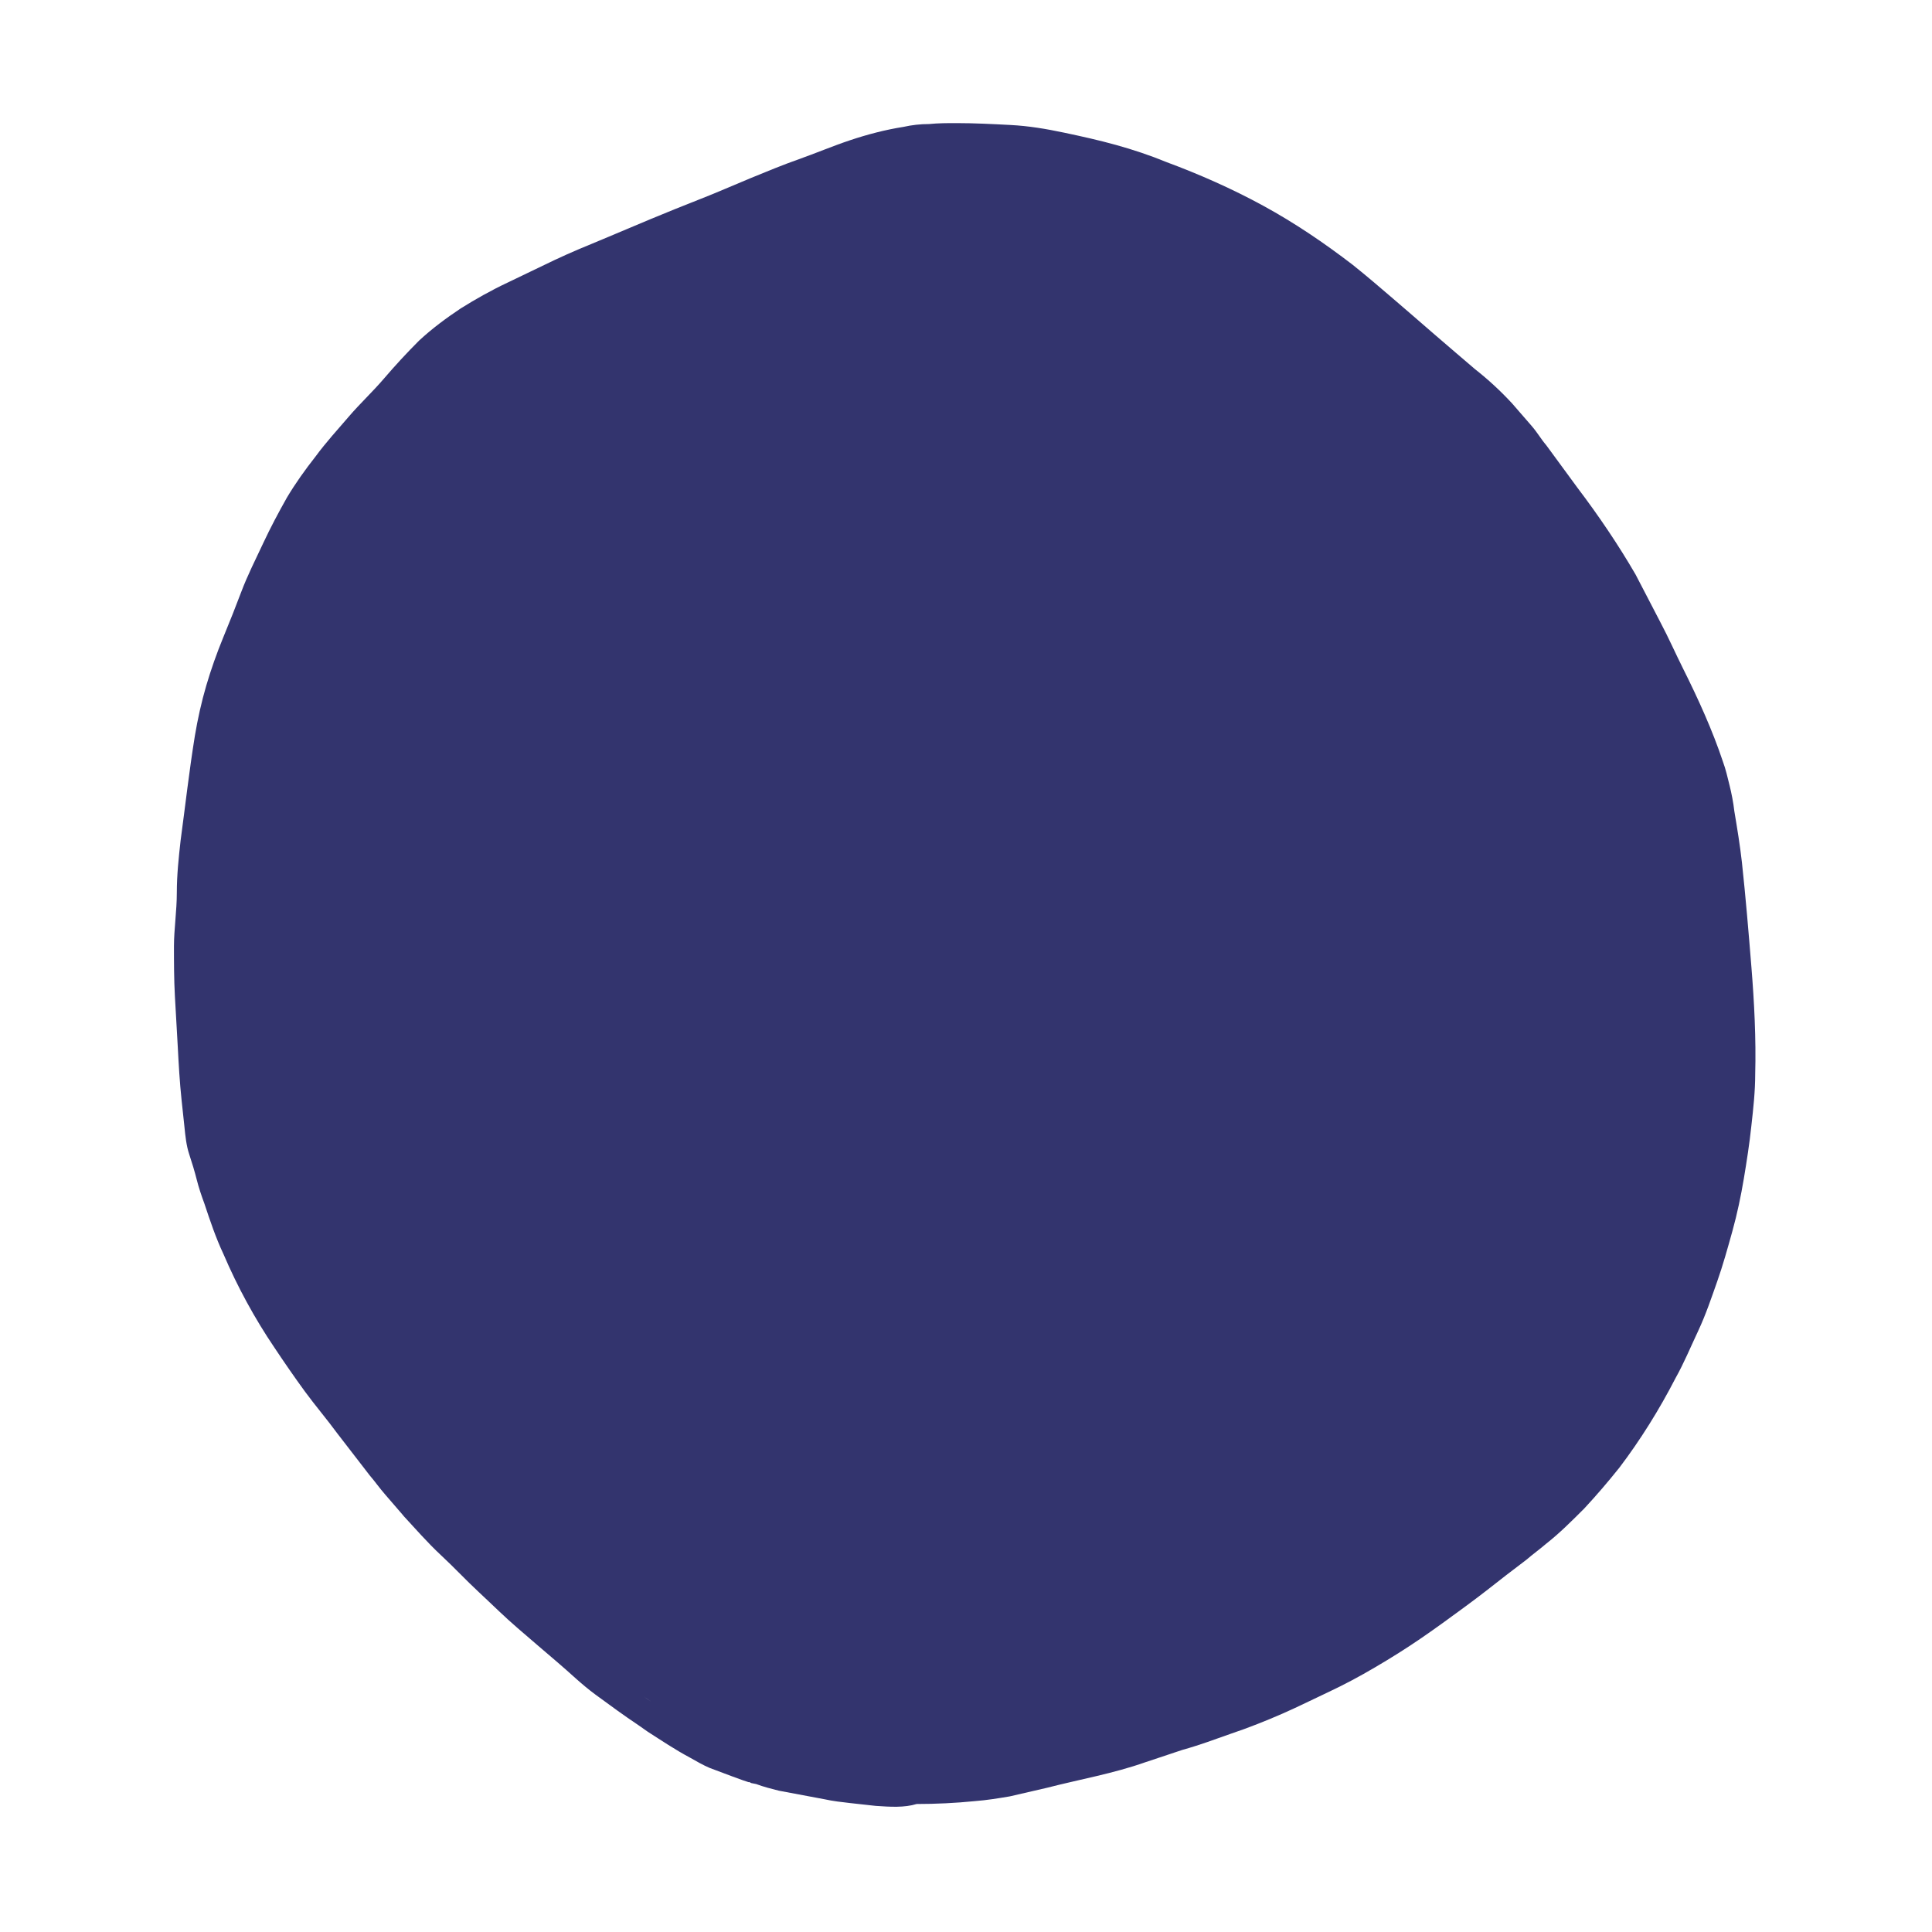
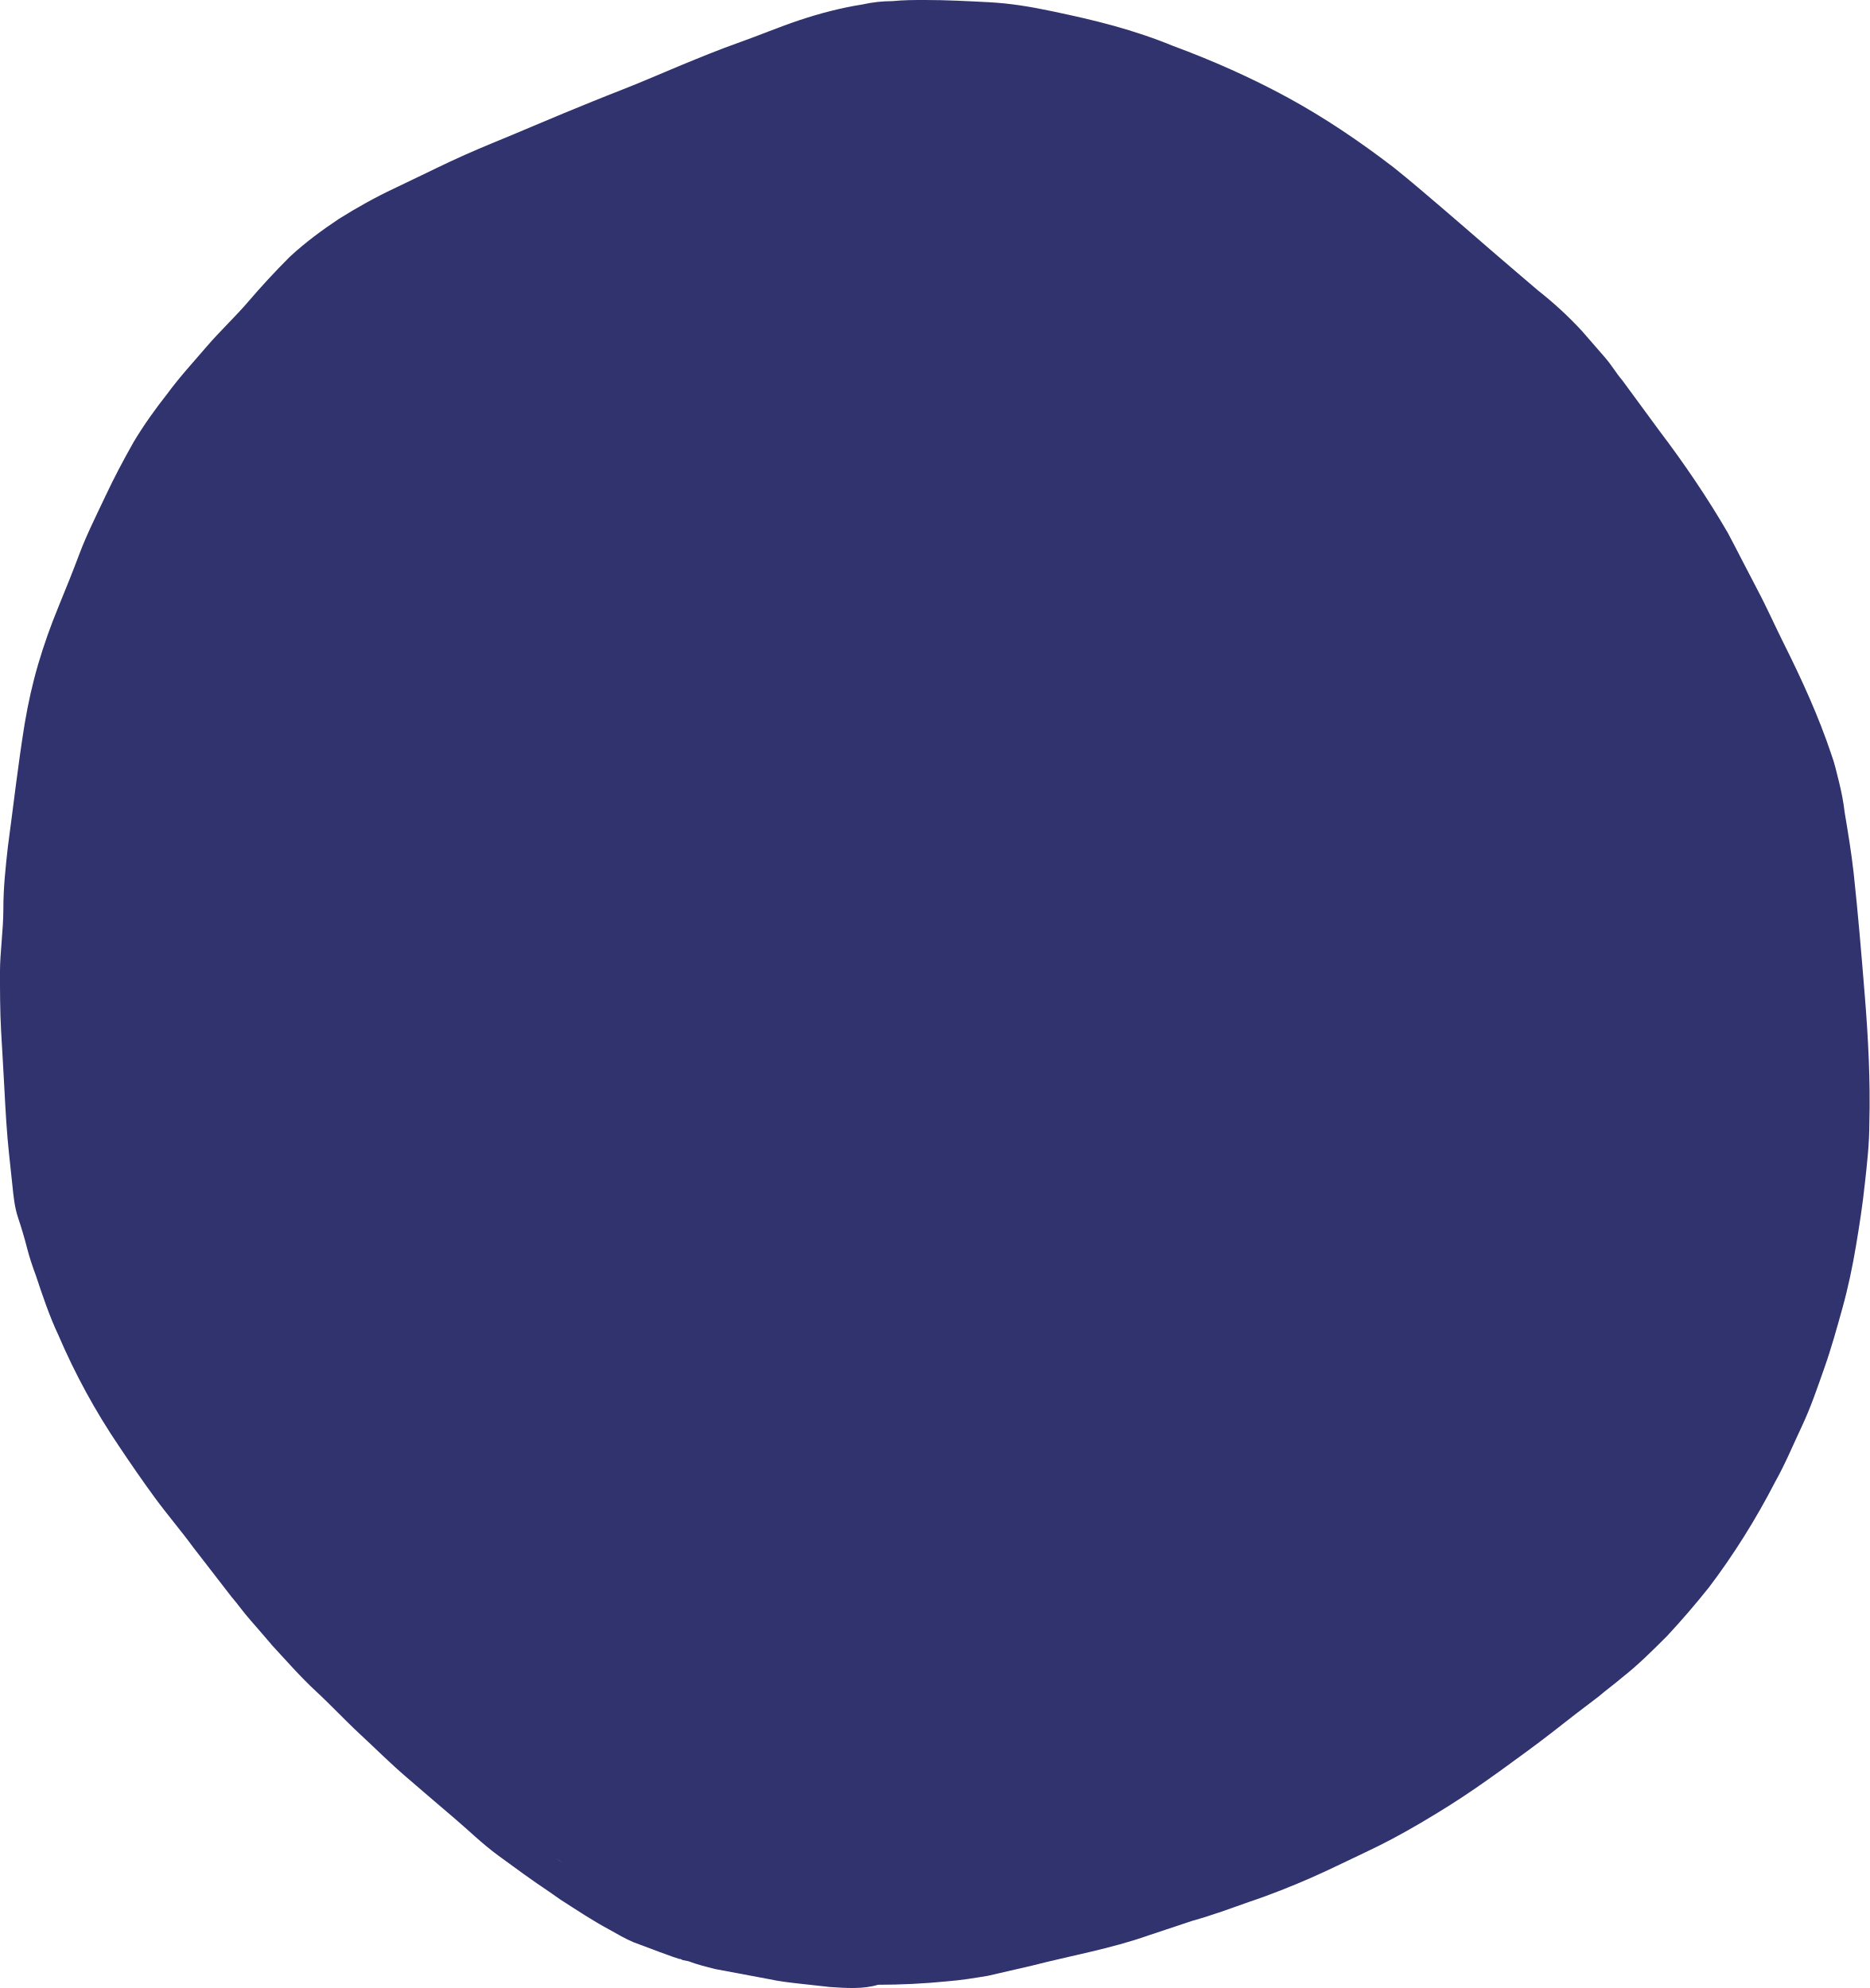
- <svg xmlns="http://www.w3.org/2000/svg" width="375pt" height="375pt" viewBox="0 0 375 375" version="1.2">
-   <defs>
+ <svg xmlns="http://www.w3.org/2000/svg" width="409" height="435" viewBox="0 0 306.75 326.25" version="1.2" id="svg106">
+   <defs id="defs99">
    <clipPath id="clip1">
-       <path d="M 33 23.895 L 341 23.895 L 341 350.895 L 33 350.895 Z M 33 23.895 " />
+       <path d="M 33,23.895 H 341 V 350.895 H 33 Z m 0,0" id="path96" />
    </clipPath>
  </defs>
-   <g id="surface1">
-     <g clip-path="url(#clip1)" clip-rule="nonzero">
-       <path style=" stroke:none;fill-rule:nonzero;fill:rgb(20%,20.389%,43.14%);fill-opacity:1;" d="M 126.301 330.238 C 125.566 329.684 124.645 329.129 123.906 328.578 Z M 169.988 350.523 C 168.332 350.34 166.672 350.156 165.012 349.973 C 163.355 349.785 161.695 349.602 160.035 349.234 C 157.086 348.68 154.137 348.129 151.188 347.574 C 149.715 347.203 148.238 346.836 146.766 346.281 L 145.844 346.098 L 145.473 345.914 L 145.289 345.914 L 144.184 345.547 L 142.156 344.809 C 140.68 344.254 139.207 343.699 137.73 343.148 C 136.441 342.594 135.152 341.855 133.859 341.117 C 131.094 339.645 128.332 337.797 125.75 336.141 L 123.906 334.848 C 121.141 333.004 118.375 330.977 115.609 328.945 C 112.848 326.918 110.633 324.703 108.238 322.676 C 105.84 320.648 103.078 318.25 100.496 316.035 C 97.914 313.824 95.52 311.426 92.938 309.027 C 90.355 306.629 88.145 304.23 85.562 301.836 C 82.984 299.438 80.586 296.672 78.191 294.09 L 78.375 294.273 C 77.27 292.98 76.164 291.691 74.871 290.215 C 73.582 288.738 72.844 287.633 71.738 286.344 L 65.473 278.227 C 63.445 275.461 61.23 272.879 59.203 270.113 C 57.176 267.344 55.148 264.395 53.305 261.629 C 49.434 255.91 46.117 249.824 43.352 243.367 C 41.875 240.234 40.77 236.914 39.664 233.594 C 39.113 232.117 38.559 230.457 38.191 228.984 C 37.82 227.508 37.27 225.664 36.715 224.004 C 36.164 222.344 35.977 220.5 35.793 218.656 C 35.609 216.812 35.426 215.336 35.242 213.492 C 34.871 209.988 34.688 206.668 34.504 203.164 C 34.32 199.66 34.137 196.707 33.949 193.387 C 33.766 190.066 33.766 186.75 33.766 183.613 C 33.766 180.477 34.32 176.789 34.32 173.285 C 34.32 169.781 34.688 166.461 35.055 163.141 C 35.977 156.316 36.715 149.676 37.82 142.852 C 38.375 139.531 39.113 136.215 40.035 133.078 C 40.957 129.941 42.062 126.809 43.352 123.672 C 44.641 120.535 45.746 117.77 46.855 114.82 C 47.961 111.867 49.617 108.547 51.094 105.414 C 52.566 102.277 54.043 99.512 55.703 96.559 C 57.359 93.793 59.203 91.211 61.23 88.629 C 63.262 85.863 65.473 83.465 67.684 80.883 C 69.895 78.301 72.293 76.09 74.504 73.508 C 76.715 70.926 78.93 68.527 81.324 66.129 C 83.906 63.73 86.672 61.703 89.434 59.859 C 92.387 58.016 95.336 56.355 98.469 54.879 C 101.602 53.402 104.551 51.926 107.684 50.453 C 110.816 48.977 113.953 47.684 117.086 46.395 C 120.219 45.102 123.168 43.812 126.301 42.52 C 129.438 41.23 132.57 39.938 135.887 38.648 C 139.207 37.355 142.523 35.883 145.656 34.59 C 148.793 33.301 151.926 32.008 155.059 30.902 C 158.191 29.797 161.695 28.32 165.012 27.215 C 168.332 26.105 171.832 25.184 175.336 24.633 C 176.996 24.262 178.652 24.078 180.312 24.078 C 182.156 23.895 183.816 23.895 185.66 23.895 C 189.16 23.895 192.664 24.078 196.164 24.262 C 199.668 24.445 202.984 25 206.488 25.738 C 209.992 26.477 213.309 27.215 216.625 28.137 C 219.945 29.059 223.262 30.164 226.398 31.457 C 232.848 33.852 239.117 36.621 245.199 39.938 C 251.281 43.258 256.996 47.133 262.527 51.375 C 265.293 53.586 267.871 55.801 270.453 58.016 C 273.035 60.227 275.797 62.625 278.562 65.023 C 281.328 67.418 283.727 69.449 286.305 71.66 C 288.887 73.691 291.281 75.902 293.496 78.301 C 294.785 79.777 295.891 81.066 297.18 82.543 C 298.473 84.02 299.023 85.125 300.129 86.418 C 302.16 89.184 304.188 91.949 306.215 94.715 C 310.27 100.062 314.141 105.781 317.457 111.5 C 319.117 114.633 320.594 117.586 322.25 120.723 C 323.91 123.855 325.199 126.809 326.676 129.758 C 329.625 135.66 332.391 141.746 334.418 147.832 C 334.969 149.309 335.34 150.969 335.707 152.445 C 336.074 153.918 336.445 155.762 336.629 157.422 C 337.184 160.742 337.734 164.062 338.105 167.383 C 338.84 174.207 339.395 180.848 339.945 187.672 C 340.5 194.496 340.867 201.688 340.684 208.512 C 340.684 211.832 340.316 215.152 339.945 218.469 C 339.578 221.977 339.027 225.48 338.473 228.797 C 337.918 232.117 337.184 235.621 336.262 238.941 C 335.34 242.262 334.418 245.582 333.312 248.719 C 332.207 251.852 331.098 255.172 329.625 258.309 C 328.148 261.445 326.859 264.578 325.199 267.531 C 322.066 273.617 318.379 279.52 314.324 284.867 C 312.113 287.633 309.902 290.215 307.504 292.797 C 305.109 295.195 302.711 297.594 300.129 299.621 C 298.84 300.727 297.551 301.648 296.258 302.758 L 292.391 305.707 C 289.809 307.734 287.227 309.766 284.461 311.793 C 281.695 313.824 278.934 315.852 275.984 317.879 C 273.035 319.91 270.086 321.754 266.949 323.598 C 263.816 325.441 261.051 326.918 257.918 328.395 C 254.785 329.867 251.836 331.344 248.887 332.633 C 245.938 333.926 242.25 335.402 238.93 336.508 C 235.797 337.613 232.848 338.723 229.531 339.645 L 227.871 340.195 L 227.316 340.383 C 225.66 340.934 224 341.488 222.34 342.039 C 216.074 344.254 209.621 345.359 203.172 347.02 C 200.773 347.574 198.379 348.129 195.98 348.68 C 193.77 349.051 191.559 349.418 189.16 349.602 C 185.473 349.973 181.602 350.156 177.918 350.156 C 175.52 350.895 172.754 350.711 169.988 350.523 Z M 169.988 350.523 " />
+   <g id="surface1" transform="matrix(0.9992973,0,0,0.9983292,-33.7419,-23.85461)">
+     <g clip-path="url(#clip1)" clip-rule="nonzero" id="g103">
+       <path style="fill:#30336e;fill-opacity:1;fill-rule:nonzero;stroke:none" d="m 126.301,330.238 c -0.734,-0.555 -1.656,-1.109 -2.395,-1.66 z m 43.688,20.285 c -1.656,-0.184 -3.316,-0.367 -4.977,-0.551 -1.656,-0.188 -3.316,-0.371 -4.977,-0.738 -2.949,-0.555 -5.898,-1.105 -8.848,-1.66 -1.473,-0.371 -2.949,-0.738 -4.422,-1.293 l -0.922,-0.184 -0.371,-0.184 h -0.184 l -1.105,-0.367 -2.027,-0.738 c -1.477,-0.555 -2.949,-1.109 -4.426,-1.66 -1.289,-0.555 -2.578,-1.293 -3.871,-2.031 -2.766,-1.473 -5.527,-3.32 -8.109,-4.977 l -1.844,-1.293 c -2.766,-1.844 -5.531,-3.871 -8.297,-5.902 -2.762,-2.027 -4.977,-4.242 -7.371,-6.27 -2.398,-2.027 -5.16,-4.426 -7.742,-6.641 -2.582,-2.211 -4.977,-4.609 -7.559,-7.008 -2.582,-2.398 -4.793,-4.797 -7.375,-7.191 -2.578,-2.398 -4.977,-5.164 -7.371,-7.746 l 0.184,0.184 c -1.105,-1.293 -2.211,-2.582 -3.504,-4.059 -1.289,-1.477 -2.027,-2.582 -3.133,-3.871 l -6.266,-8.117 c -2.027,-2.766 -4.242,-5.348 -6.27,-8.113 -2.027,-2.77 -4.055,-5.719 -5.898,-8.484 -3.871,-5.719 -7.188,-11.805 -9.953,-18.262 -1.477,-3.133 -2.582,-6.453 -3.688,-9.773 -0.551,-1.477 -1.105,-3.137 -1.473,-4.609 -0.371,-1.477 -0.922,-3.32 -1.477,-4.98 -0.551,-1.66 -0.738,-3.504 -0.922,-5.348 -0.184,-1.844 -0.367,-3.32 -0.551,-5.164 -0.371,-3.504 -0.555,-6.824 -0.738,-10.328 -0.184,-3.504 -0.367,-6.457 -0.555,-9.777 -0.184,-3.32 -0.184,-6.637 -0.184,-9.773 0,-3.137 0.555,-6.824 0.555,-10.328 0,-3.504 0.367,-6.824 0.734,-10.145 0.922,-6.824 1.66,-13.465 2.766,-20.289 0.555,-3.32 1.293,-6.637 2.215,-9.773 0.922,-3.137 2.027,-6.27 3.316,-9.406 1.289,-3.137 2.395,-5.902 3.504,-8.852 1.105,-2.953 2.762,-6.273 4.238,-9.406 1.473,-3.137 2.949,-5.902 4.609,-8.855 1.656,-2.766 3.5,-5.348 5.527,-7.93 2.031,-2.766 4.242,-5.164 6.453,-7.746 2.211,-2.582 4.609,-4.793 6.82,-7.375 2.211,-2.582 4.426,-4.98 6.82,-7.379 2.582,-2.398 5.348,-4.426 8.109,-6.27 2.953,-1.844 5.902,-3.504 9.035,-4.98 3.133,-1.477 6.082,-2.953 9.215,-4.426 3.133,-1.477 6.27,-2.77 9.402,-4.059 3.133,-1.293 6.082,-2.582 9.215,-3.875 3.137,-1.289 6.27,-2.582 9.586,-3.871 3.32,-1.293 6.637,-2.766 9.77,-4.059 3.137,-1.289 6.27,-2.582 9.402,-3.688 3.133,-1.105 6.637,-2.582 9.953,-3.688 3.32,-1.109 6.82,-2.031 10.324,-2.582 1.66,-0.371 3.316,-0.555 4.977,-0.555 1.844,-0.184 3.504,-0.184 5.348,-0.184 3.5,0 7.004,0.184 10.504,0.367 3.504,0.184 6.82,0.738 10.324,1.477 3.504,0.738 6.82,1.477 10.137,2.398 3.32,0.922 6.637,2.027 9.773,3.32 6.449,2.395 12.719,5.164 18.801,8.48 6.082,3.32 11.797,7.195 17.328,11.438 2.766,2.211 5.344,4.426 7.926,6.641 2.582,2.211 5.344,4.609 8.109,7.008 2.766,2.395 5.164,4.426 7.742,6.637 2.582,2.031 4.977,4.242 7.191,6.641 1.289,1.477 2.395,2.766 3.684,4.242 1.293,1.477 1.844,2.582 2.949,3.875 2.031,2.766 4.059,5.531 6.086,8.297 4.055,5.348 7.926,11.066 11.242,16.785 1.66,3.133 3.137,6.086 4.793,9.223 1.66,3.133 2.949,6.086 4.426,9.035 2.949,5.902 5.715,11.988 7.742,18.074 0.551,1.477 0.922,3.137 1.289,4.613 0.367,1.473 0.738,3.316 0.922,4.977 0.555,3.32 1.105,6.641 1.477,9.961 0.734,6.824 1.289,13.465 1.84,20.289 0.555,6.824 0.922,14.016 0.738,20.84 0,3.32 -0.367,6.641 -0.738,9.957 -0.367,3.508 -0.918,7.012 -1.473,10.328 -0.555,3.32 -1.289,6.824 -2.211,10.145 -0.922,3.32 -1.844,6.641 -2.949,9.777 -1.105,3.133 -2.215,6.453 -3.688,9.59 -1.477,3.137 -2.766,6.27 -4.426,9.223 -3.133,6.086 -6.82,11.988 -10.875,17.336 -2.211,2.766 -4.422,5.348 -6.82,7.93 -2.395,2.398 -4.793,4.797 -7.375,6.824 -1.289,1.105 -2.578,2.027 -3.871,3.137 l -3.867,2.949 c -2.582,2.027 -5.164,4.059 -7.93,6.086 -2.766,2.031 -5.527,4.059 -8.477,6.086 -2.949,2.031 -5.898,3.875 -9.035,5.719 -3.133,1.844 -5.898,3.32 -9.031,4.797 -3.133,1.473 -6.082,2.949 -9.031,4.238 -2.949,1.293 -6.637,2.77 -9.957,3.875 -3.133,1.105 -6.082,2.215 -9.398,3.137 l -1.66,0.551 -0.555,0.188 c -1.656,0.551 -3.316,1.105 -4.977,1.656 -6.266,2.215 -12.719,3.32 -19.168,4.98 -2.398,0.555 -4.793,1.109 -7.191,1.66 -2.211,0.371 -4.422,0.738 -6.82,0.922 -3.688,0.371 -7.559,0.555 -11.242,0.555 -2.398,0.738 -5.164,0.555 -7.93,0.367 z m 0,0" id="path101" />
    </g>
  </g>
</svg>
